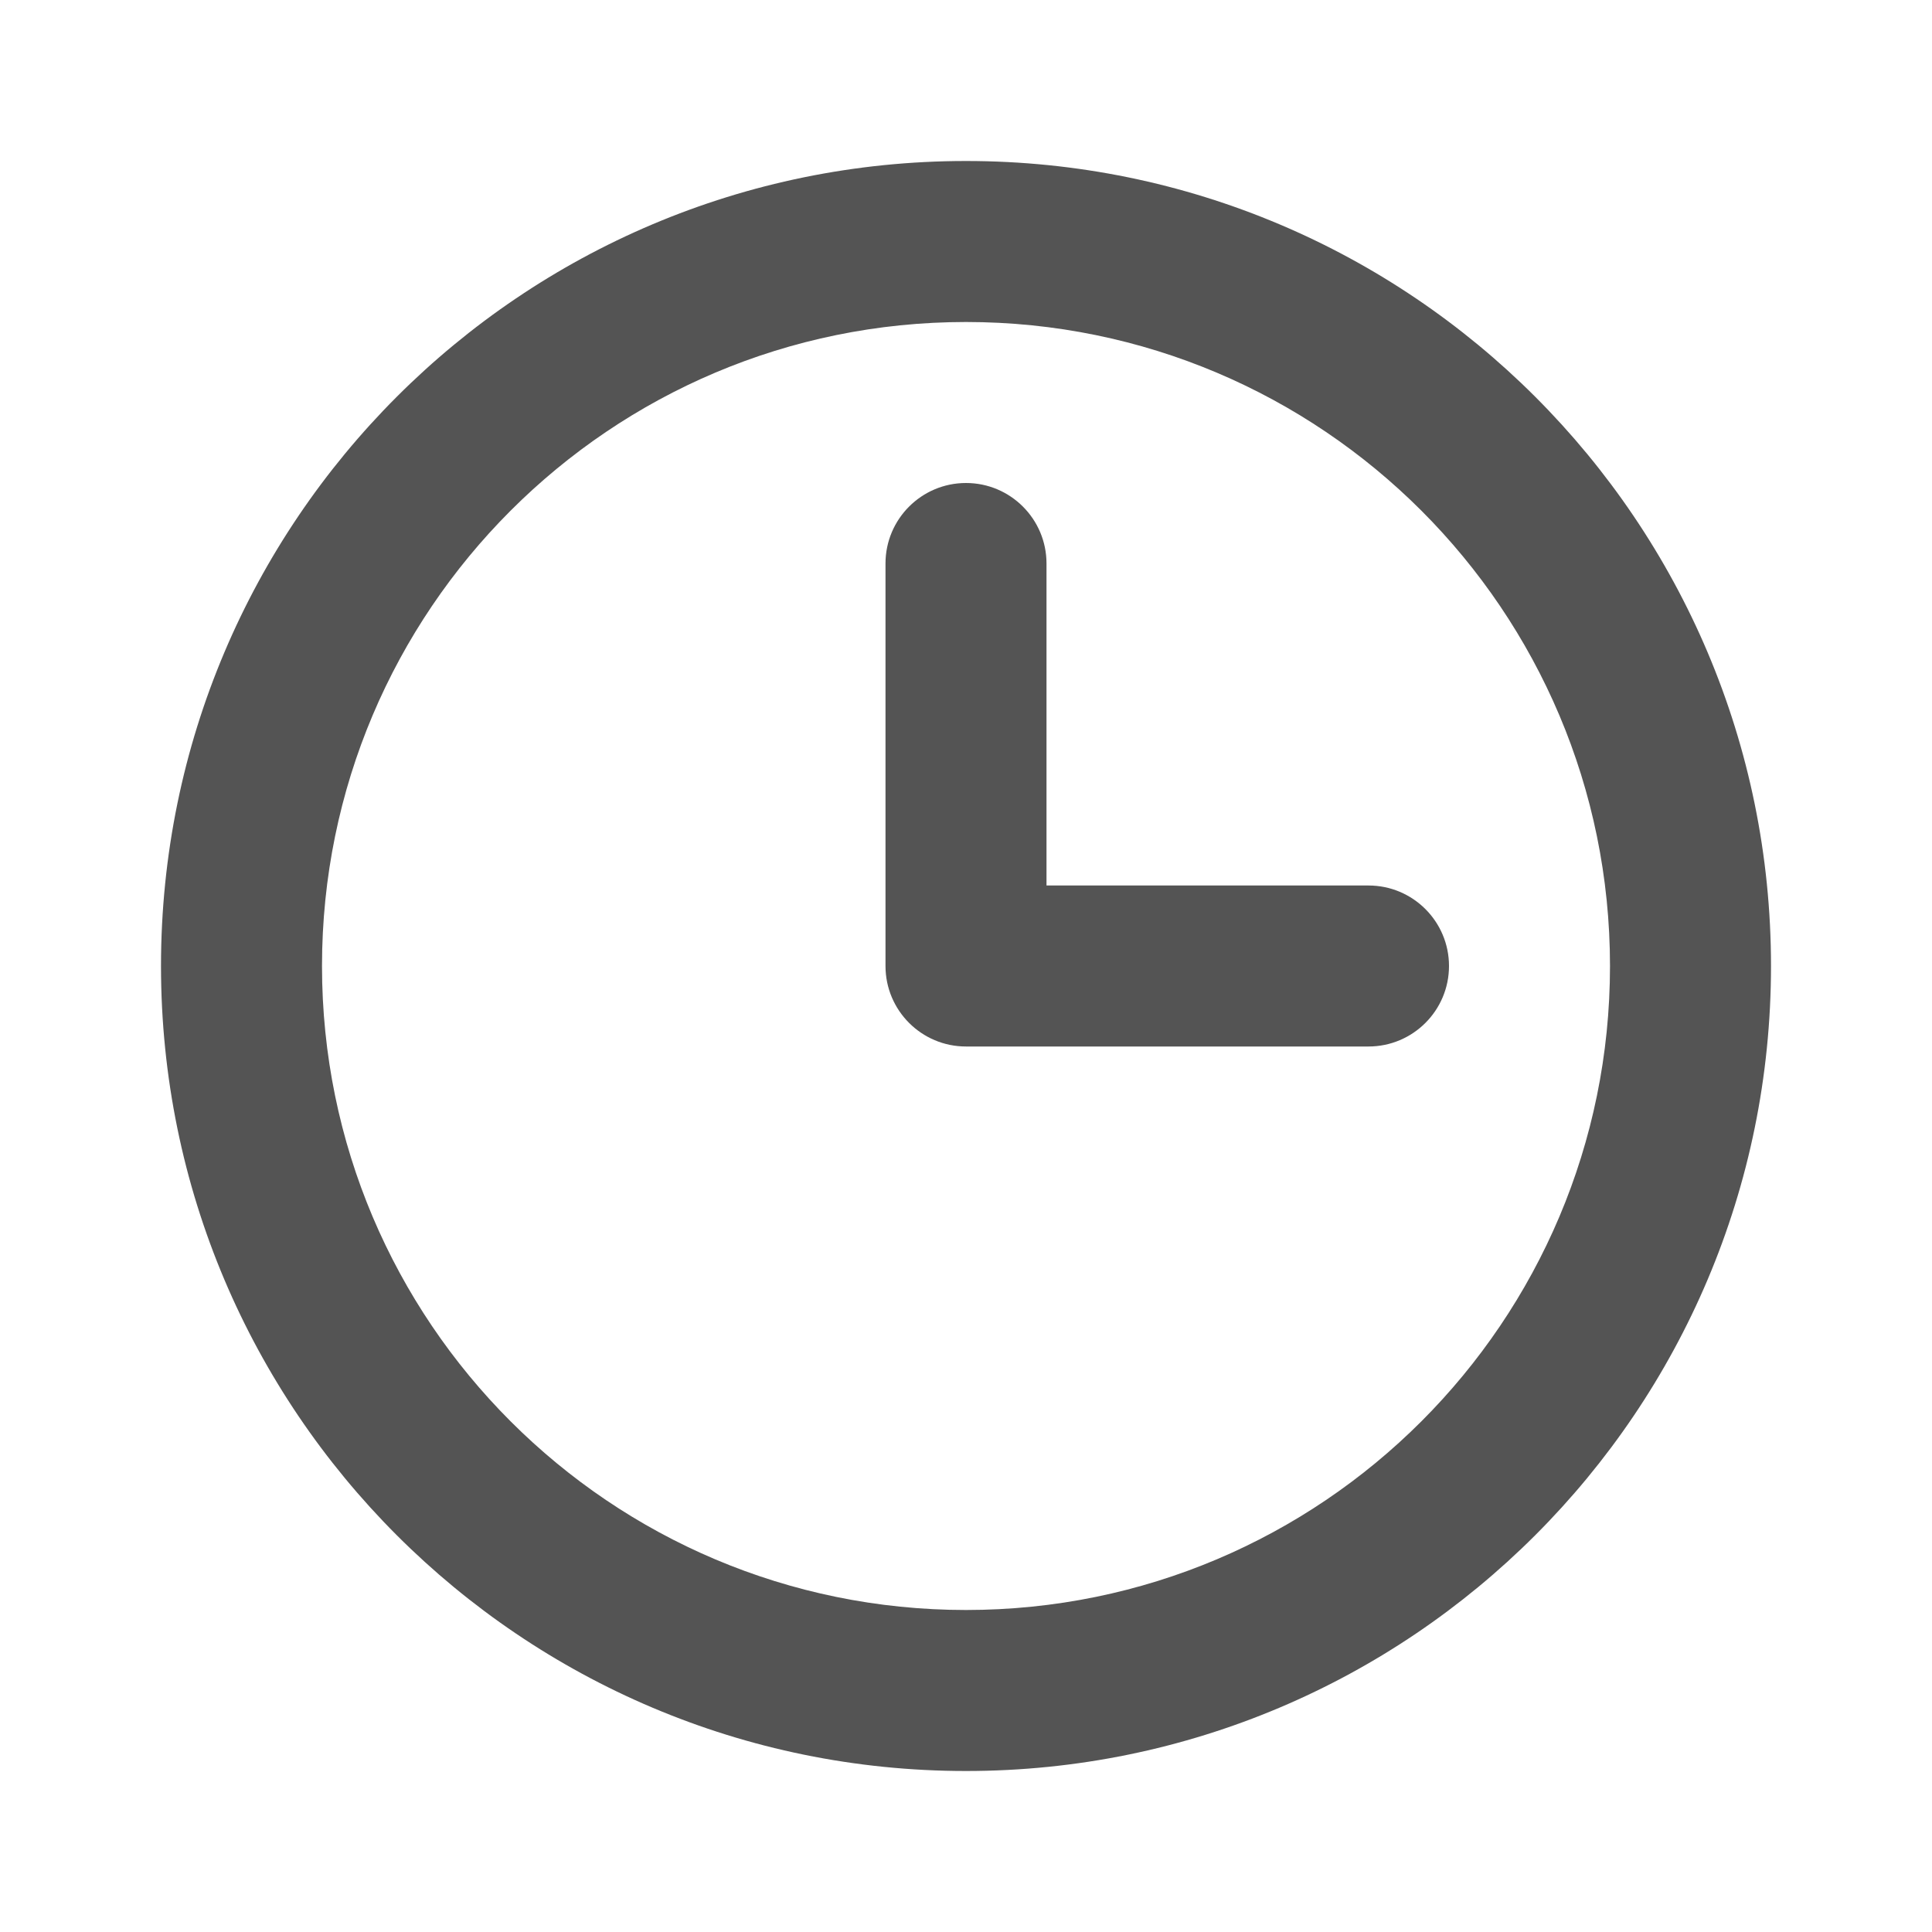
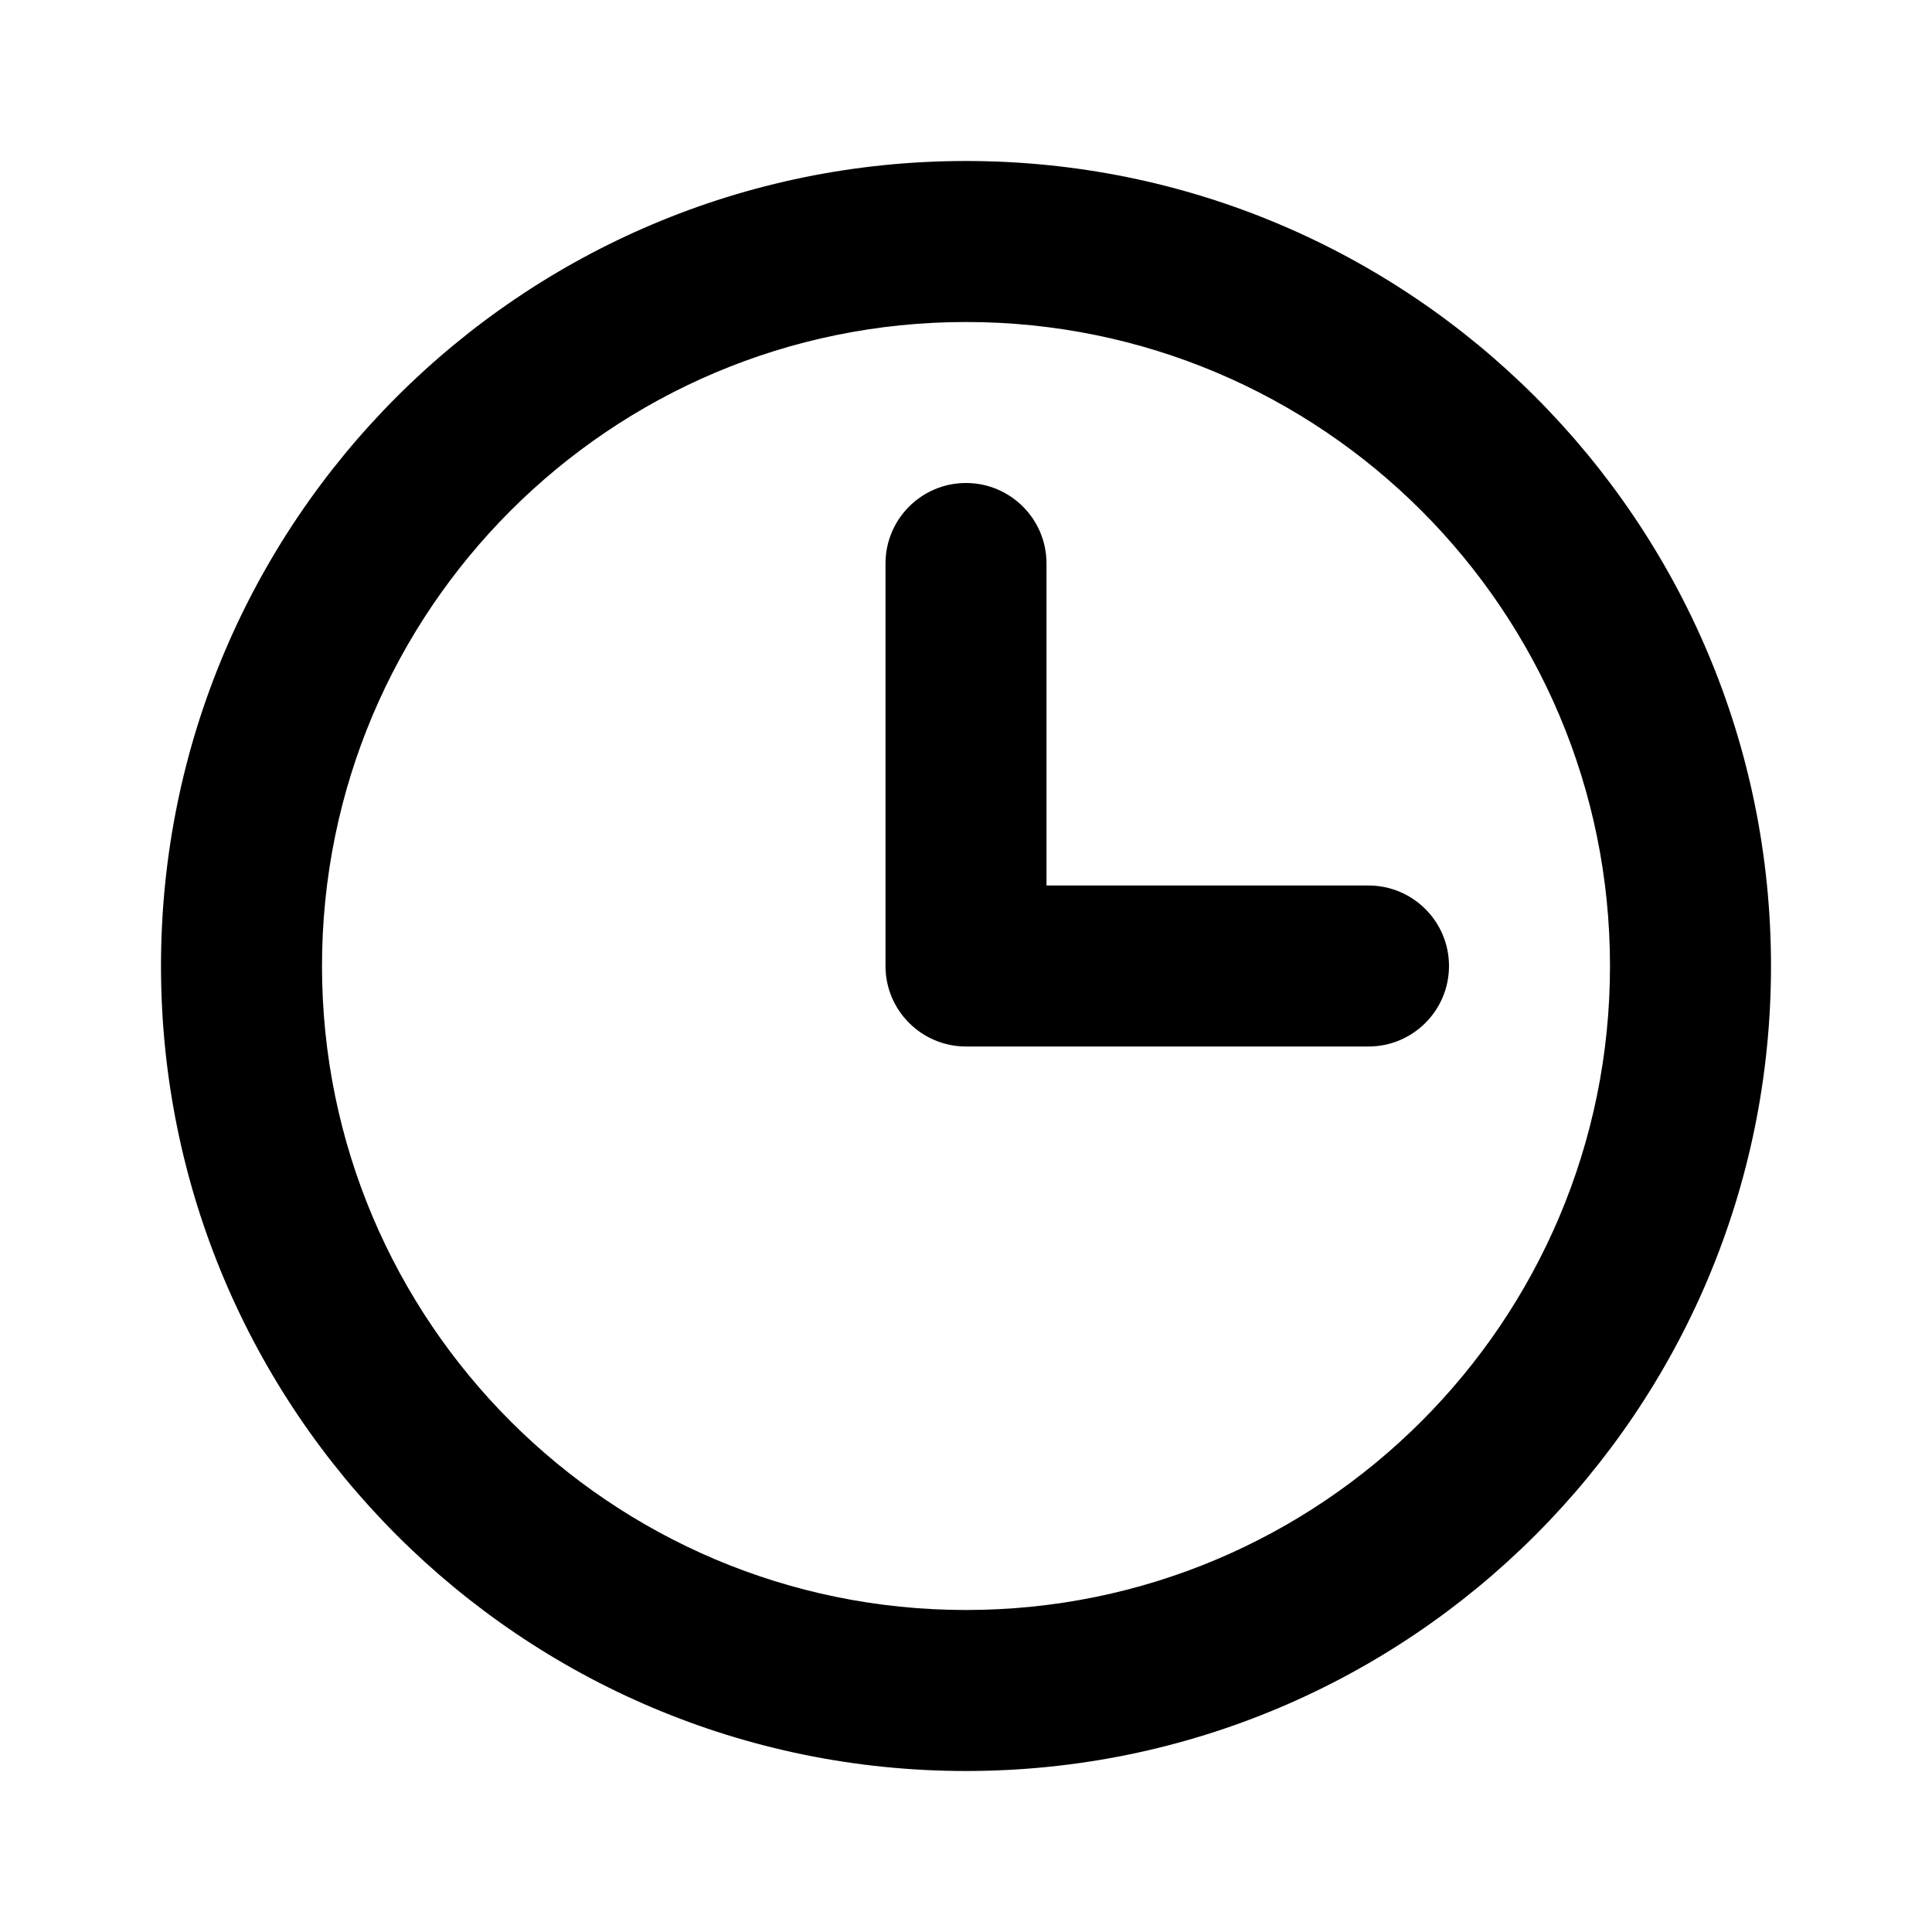
<svg xmlns="http://www.w3.org/2000/svg" width="24" height="24" viewBox="0 0 24 24" fill="none">
-   <path fill-rule="evenodd" clip-rule="evenodd" d="M12 4C7.582 4 4 7.582 4 12C4 16.418 7.582 20 12 20C16.418 20 20 16.418 20 12C20 7.582 16.418 4 12 4ZM2 12C2 6.477 6.477 2 12 2C17.523 2 22 6.477 22 12C22 17.523 17.523 22 12 22C6.477 22 2 17.523 2 12ZM12 6C12.552 6 13 6.448 13 7V11H17C17.552 11 18 11.448 18 12C18 12.552 17.552 13 17 13H12C11.448 13 11 12.552 11 12V7C11 6.448 11.448 6 12 6Z" fill="#545454" />
+   <path fill-rule="evenodd" clip-rule="evenodd" d="M12 4C7.582 4 4 7.582 4 12C4 16.418 7.582 20 12 20C16.418 20 20 16.418 20 12C20 7.582 16.418 4 12 4ZM2 12C2 6.477 6.477 2 12 2C17.523 2 22 6.477 22 12C22 17.523 17.523 22 12 22C6.477 22 2 17.523 2 12ZM12 6C12.552 6 13 6.448 13 7V11H17C17.552 11 18 11.448 18 12C18 12.552 17.552 13 17 13H12C11.448 13 11 12.552 11 12V7C11 6.448 11.448 6 12 6Z" fill="currentColor" />
</svg>
